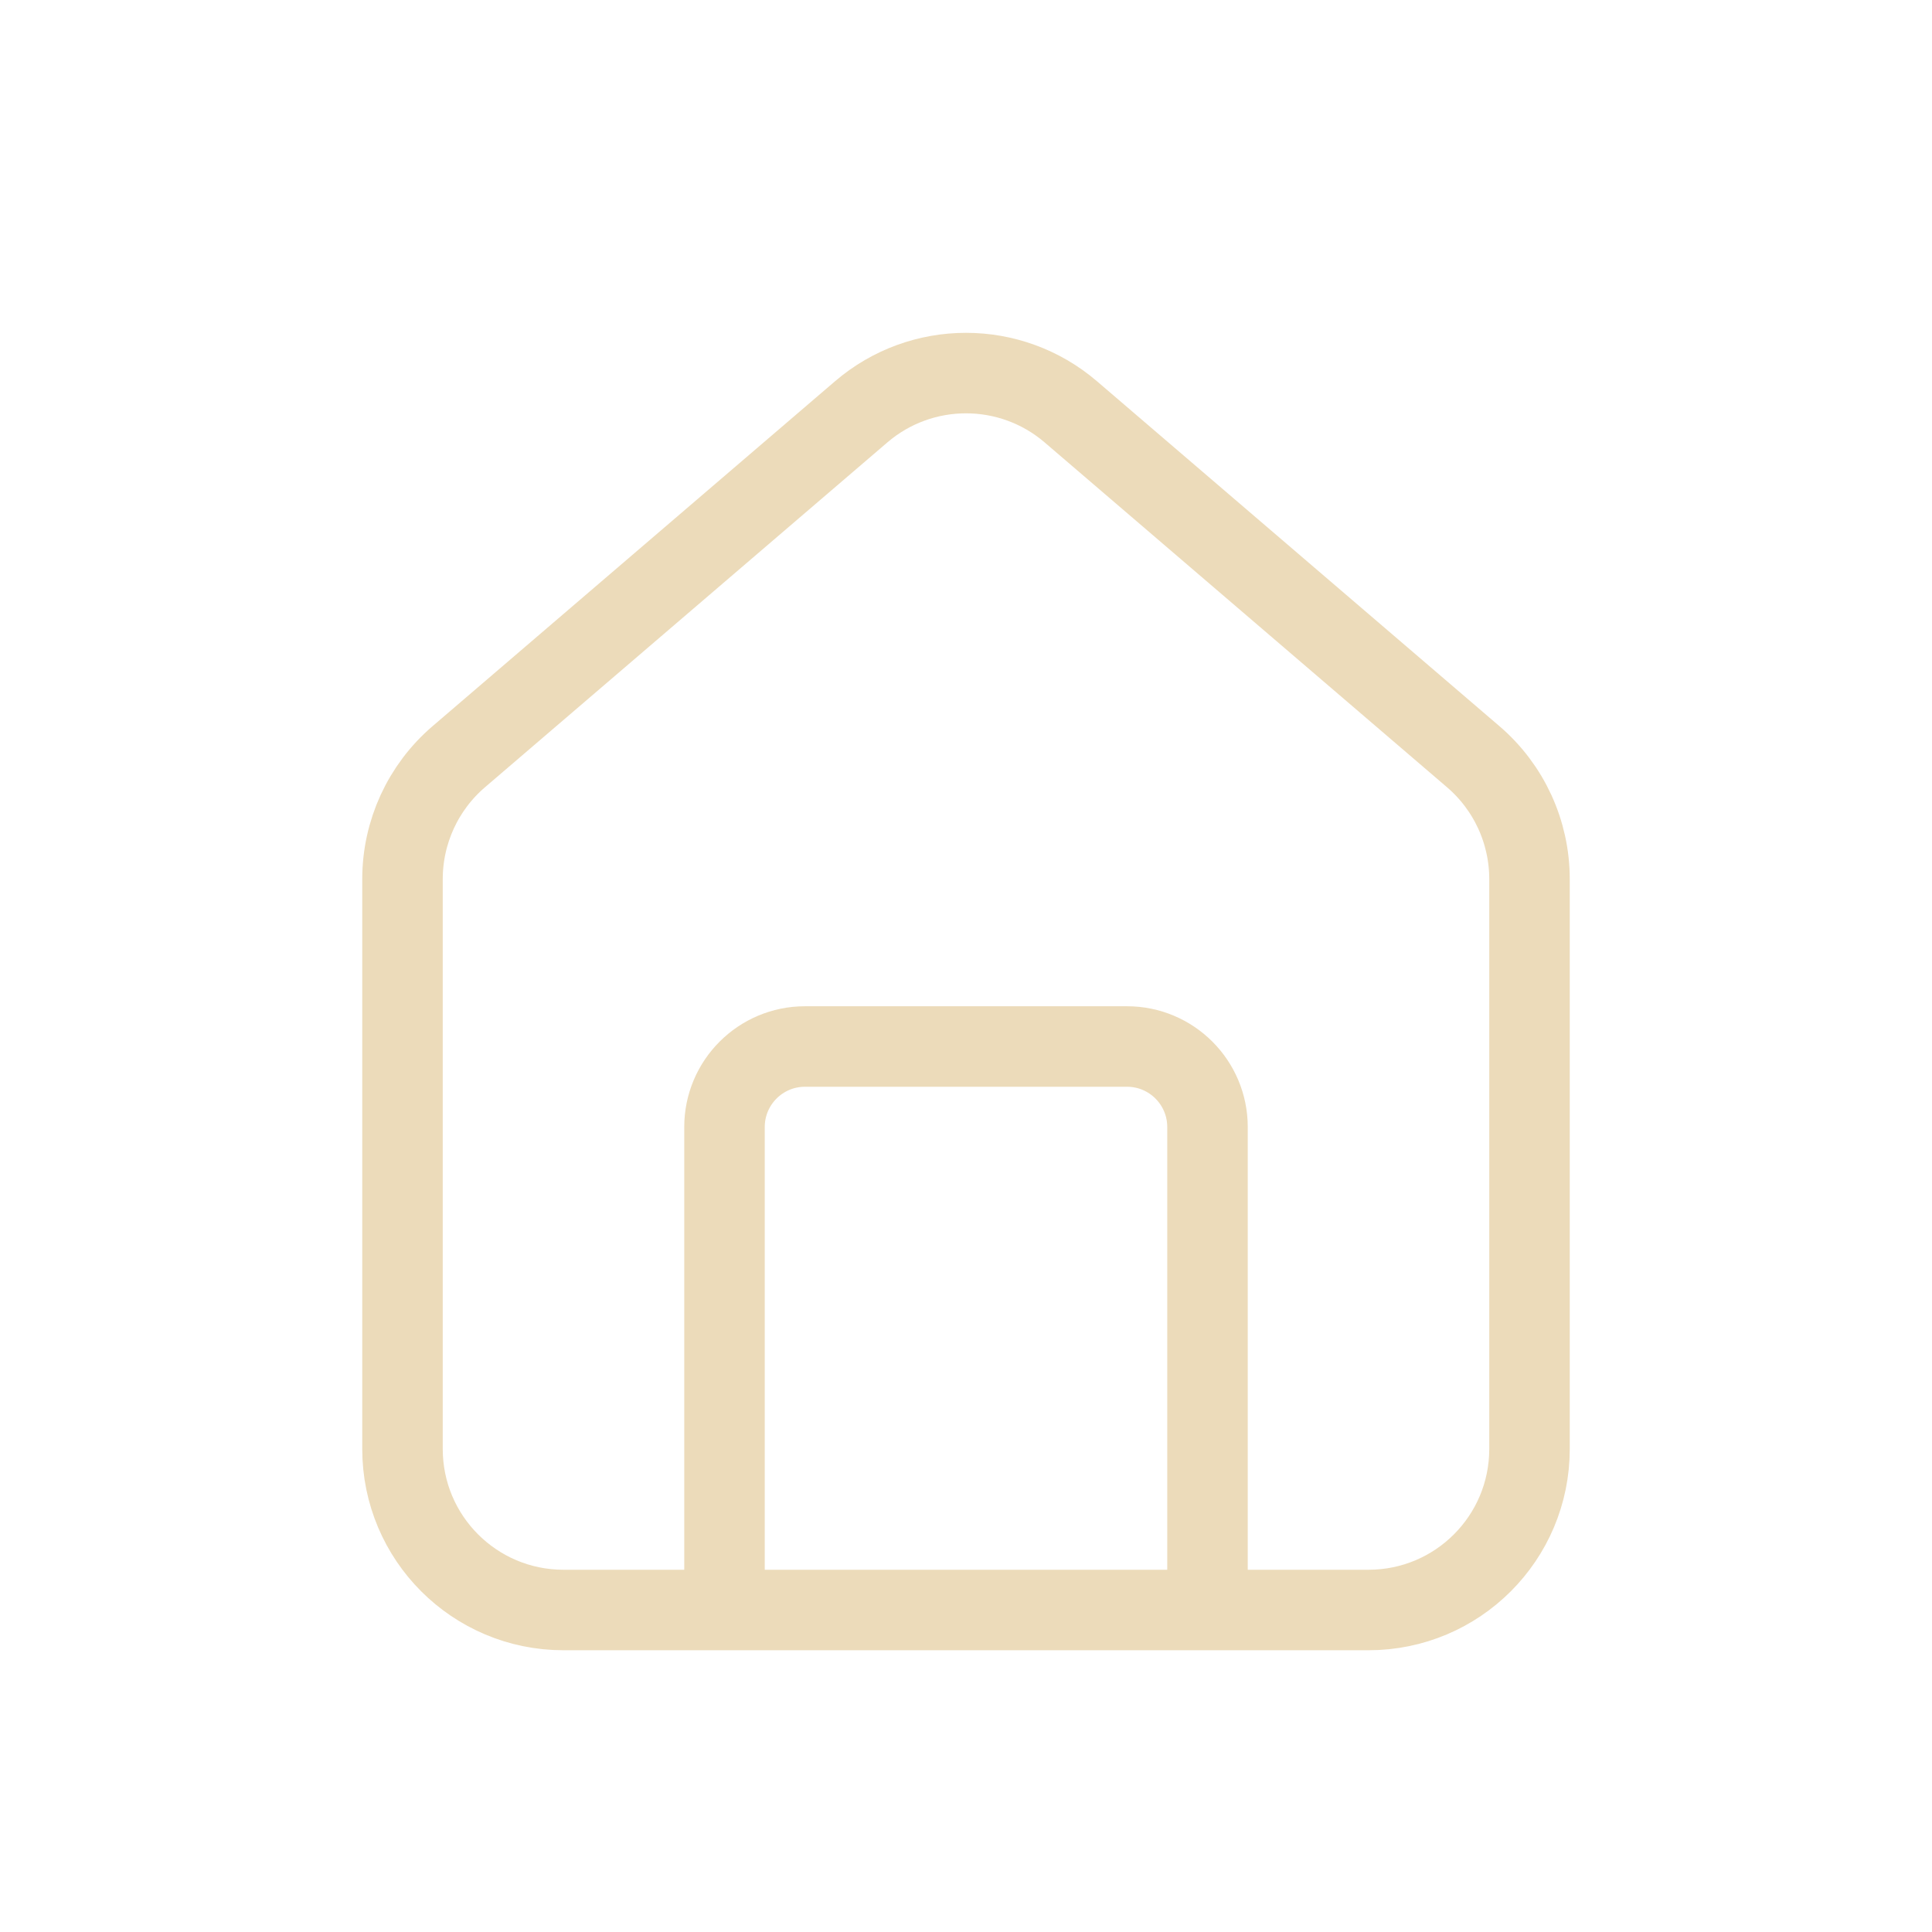
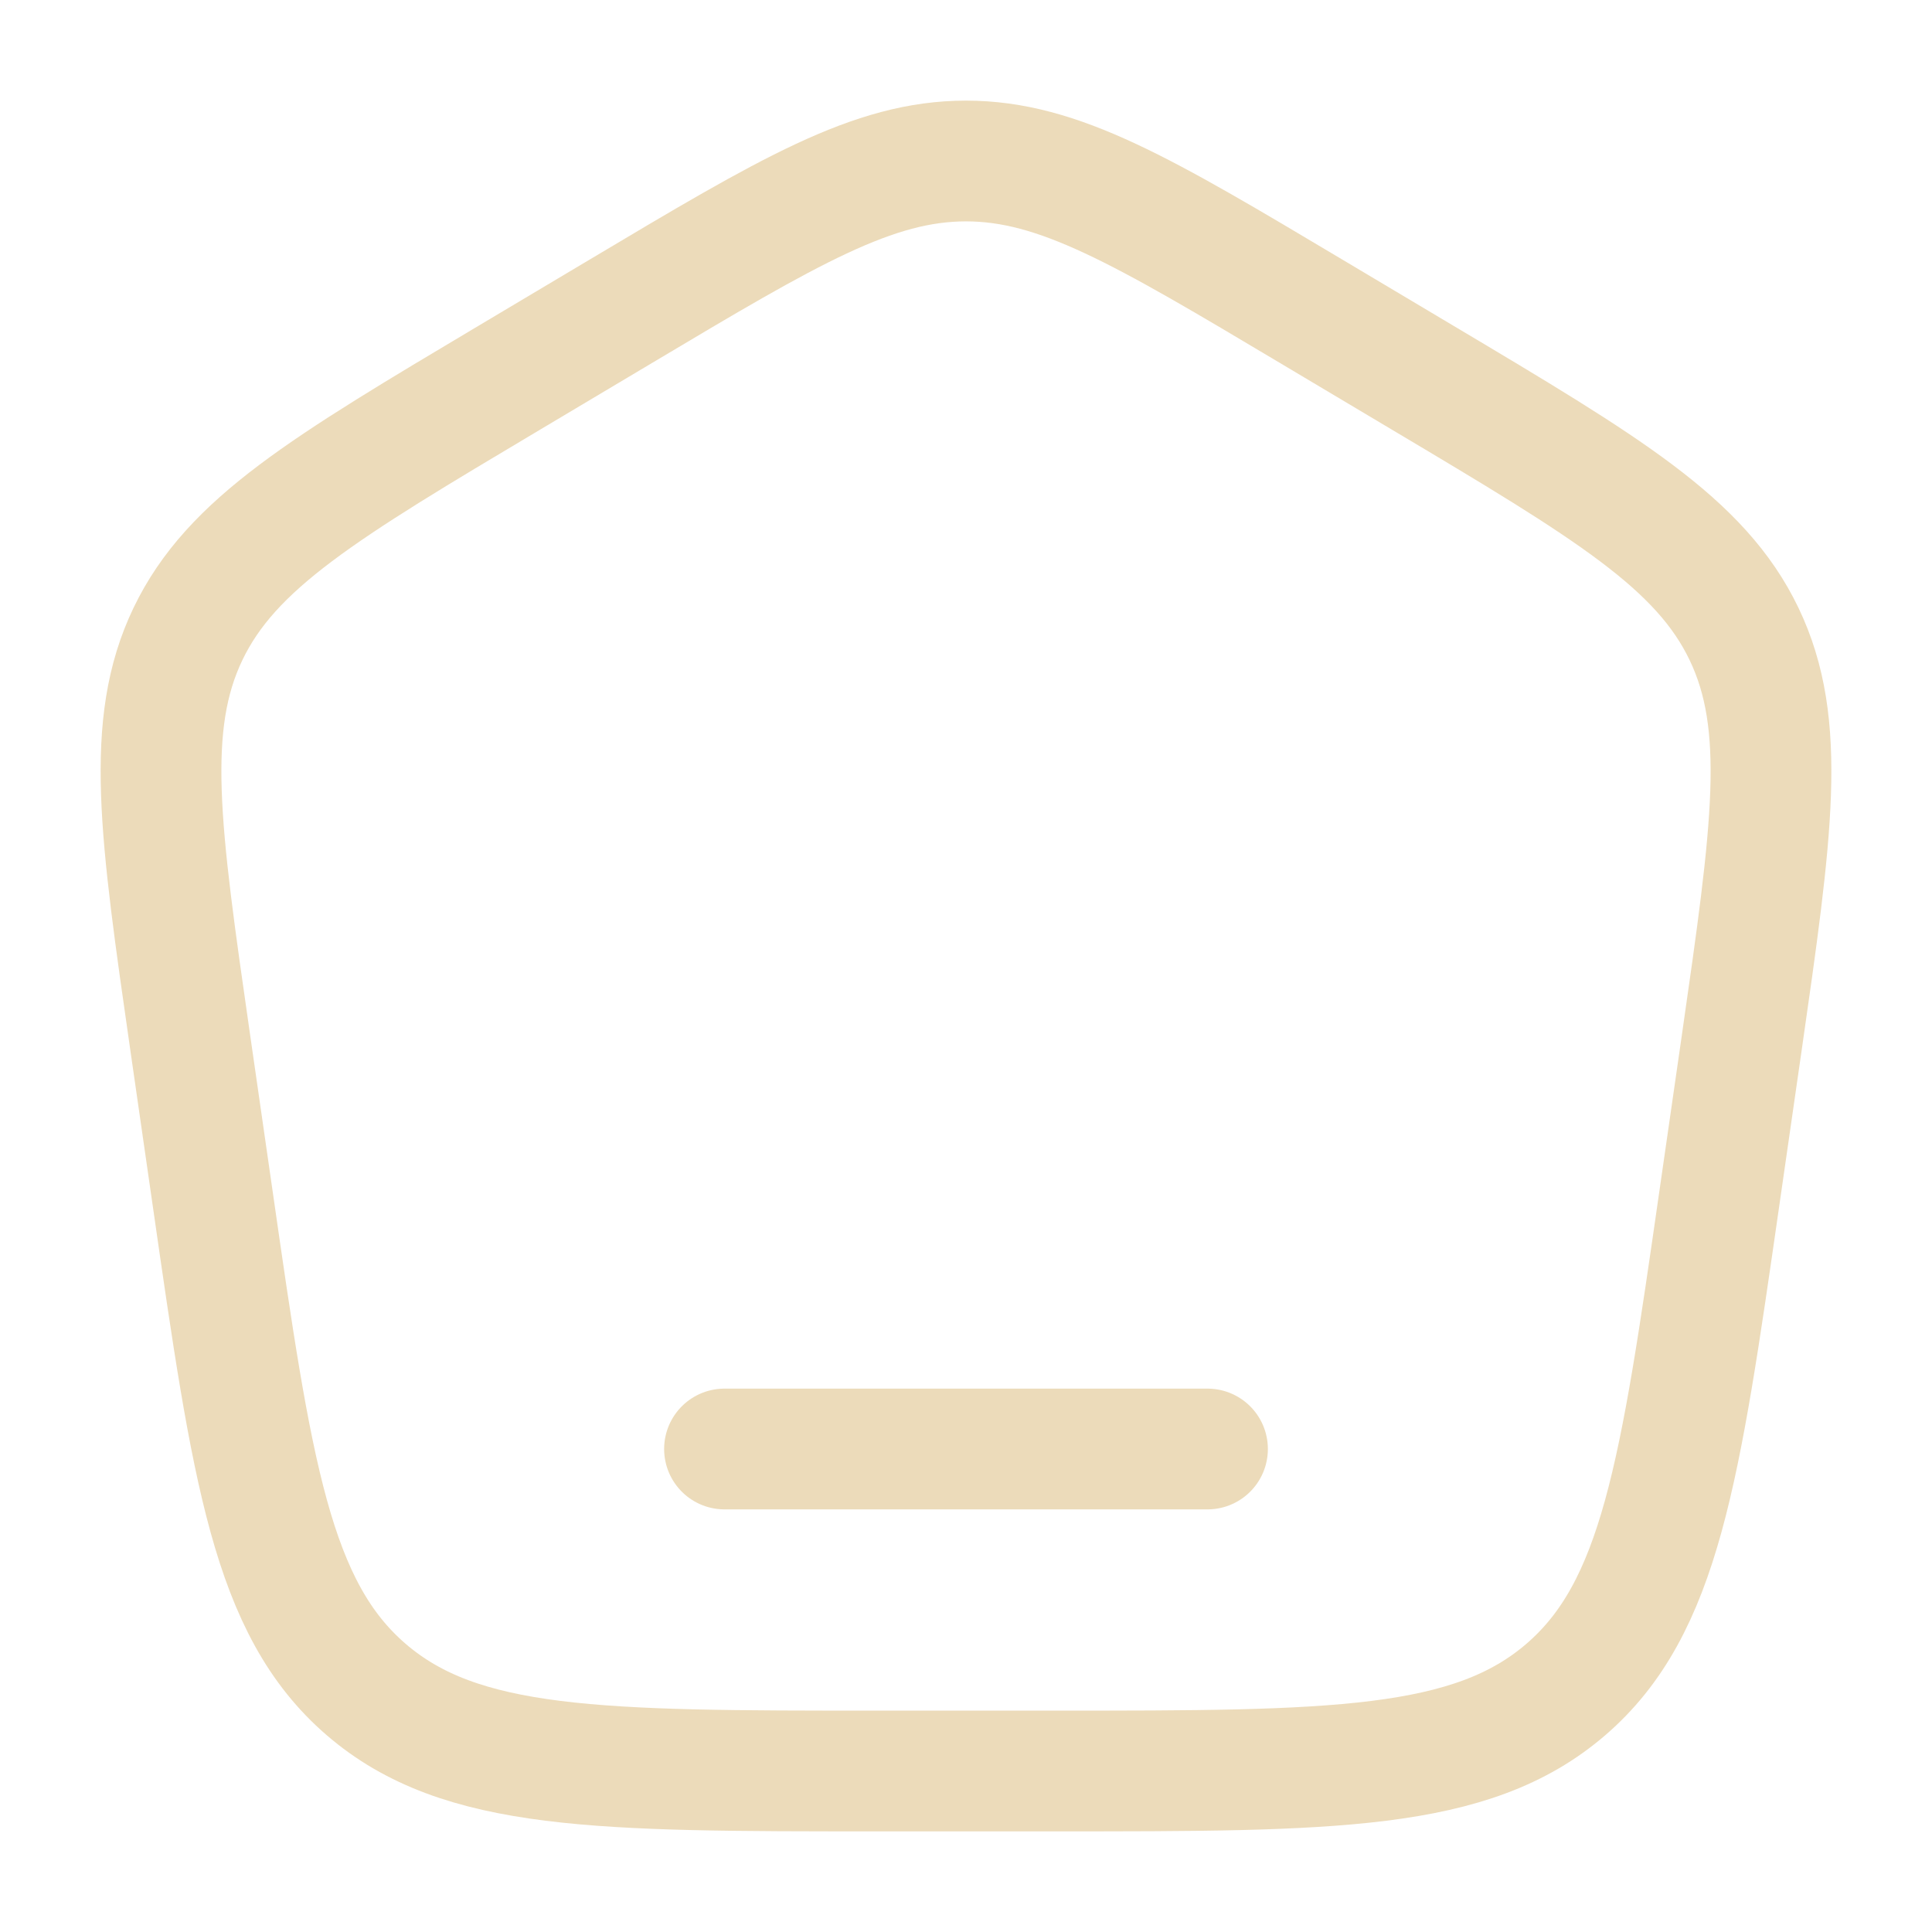
- <svg xmlns="http://www.w3.org/2000/svg" width="64px" height="64px" viewBox="0 0 24 24" fill="none" stroke="#ecdbba">
+ <svg xmlns="http://www.w3.org/2000/svg" width="64px" height="64px" viewBox="0 0 24 24" fill="none">
  <g id="SVGRepo_bgCarrier" stroke-width="0" />
  <g id="SVGRepo_tracerCarrier" stroke-linecap="round" stroke-linejoin="round" />
  <g id="SVGRepo_iconCarrier">
-     <path d="M9 20H7C5.895 20 5 19.105 5 18V10.92C5 10.336 5.255 9.781 5.698 9.401L10.698 5.116C11.447 4.474 12.553 4.474 13.302 5.116L18.302 9.401C18.745 9.781 19 10.336 19 10.92V18C19 19.105 18.105 20 17 20H15M9 20V14C9 13.448 9.448 13 10 13H14C14.552 13 15 13.448 15 14V20M9 20H15" stroke="#ecdbba" stroke-linecap="round" stroke-linejoin="round" />
+     <path d="M2.364 12.958C1.985 10.321 1.795 9.002 2.335 7.875C2.876 6.748 4.026 6.062 6.327 4.692L7.712 3.867C9.801 2.622 10.846 2 12 2C13.154 2 14.199 2.622 16.288 3.867L17.673 4.692C19.974 6.062 21.124 6.748 21.665 7.875C22.205 9.002 22.015 10.321 21.636 12.958L21.357 14.895C20.87 18.283 20.626 19.976 19.451 20.988C18.276 22 16.553 22 13.106 22H10.894C7.447 22 5.724 22 4.549 20.988C3.374 19.976 3.13 18.283 2.643 14.895L2.364 12.958Z" stroke="#ecdbba" stroke-width="1.5" />
+     <path d="M15 18H9" stroke="#ecdbba" stroke-width="1.5" stroke-linecap="round" />
  </g>
</svg>
